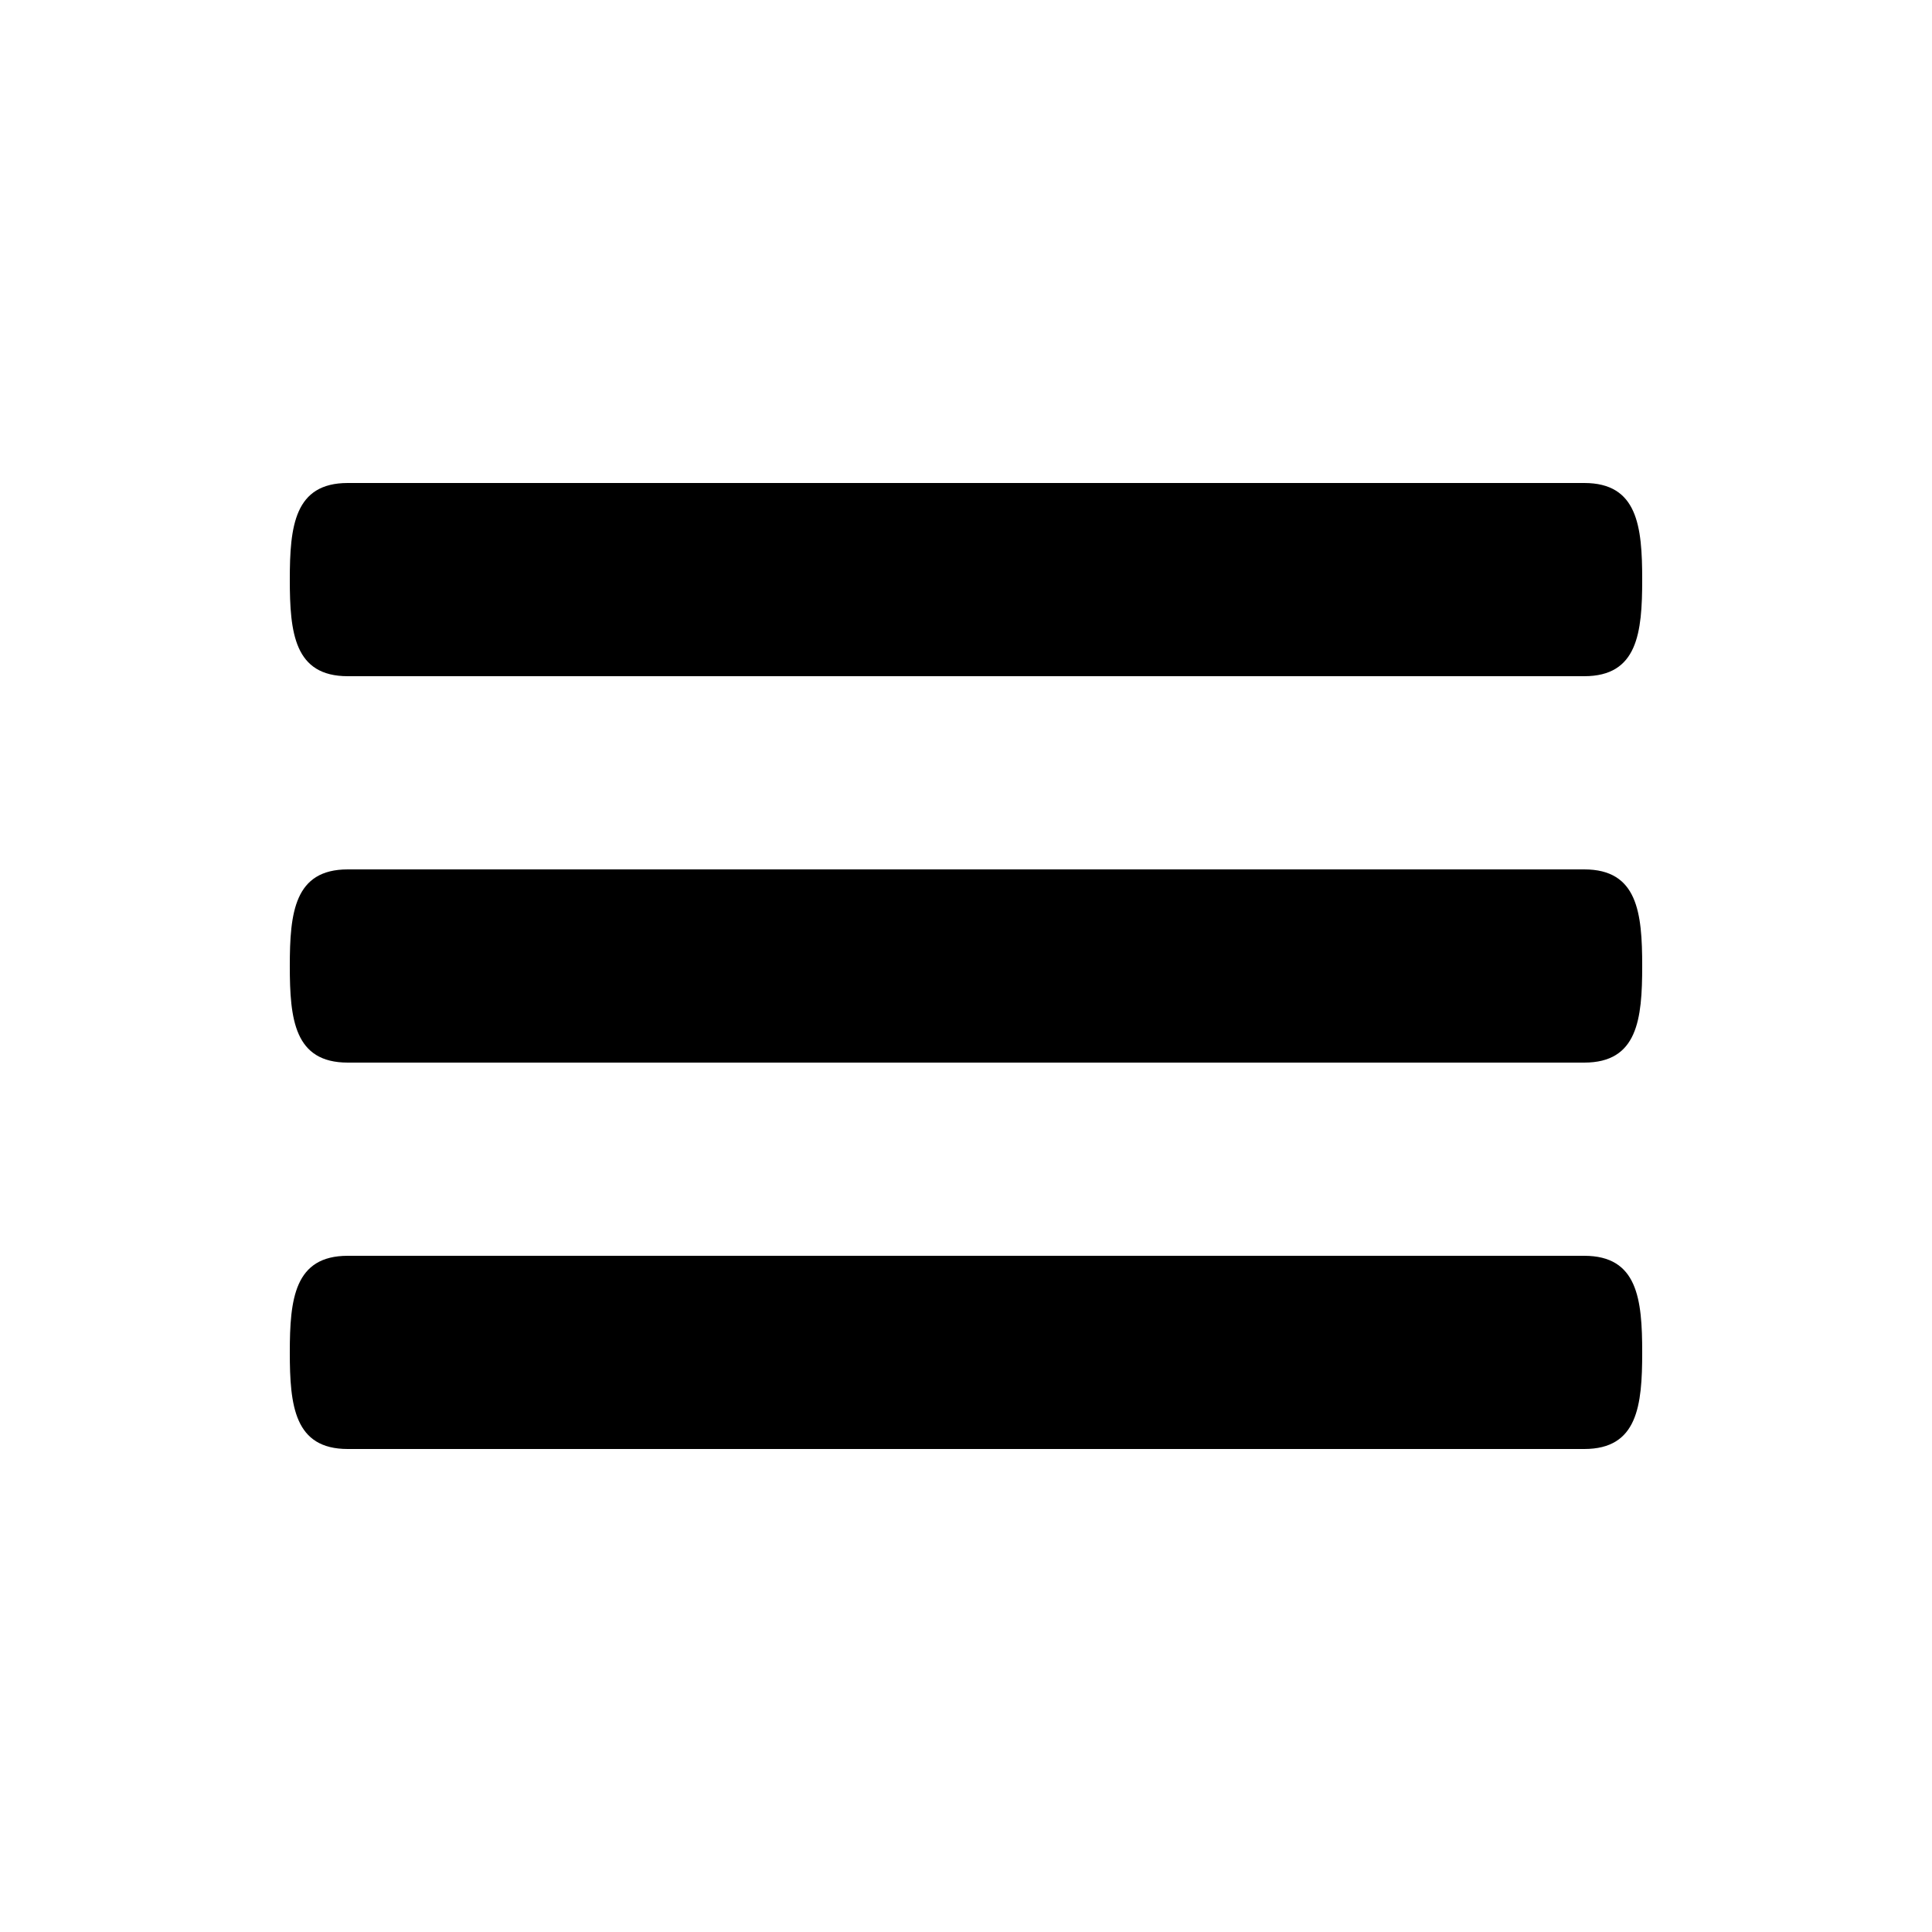
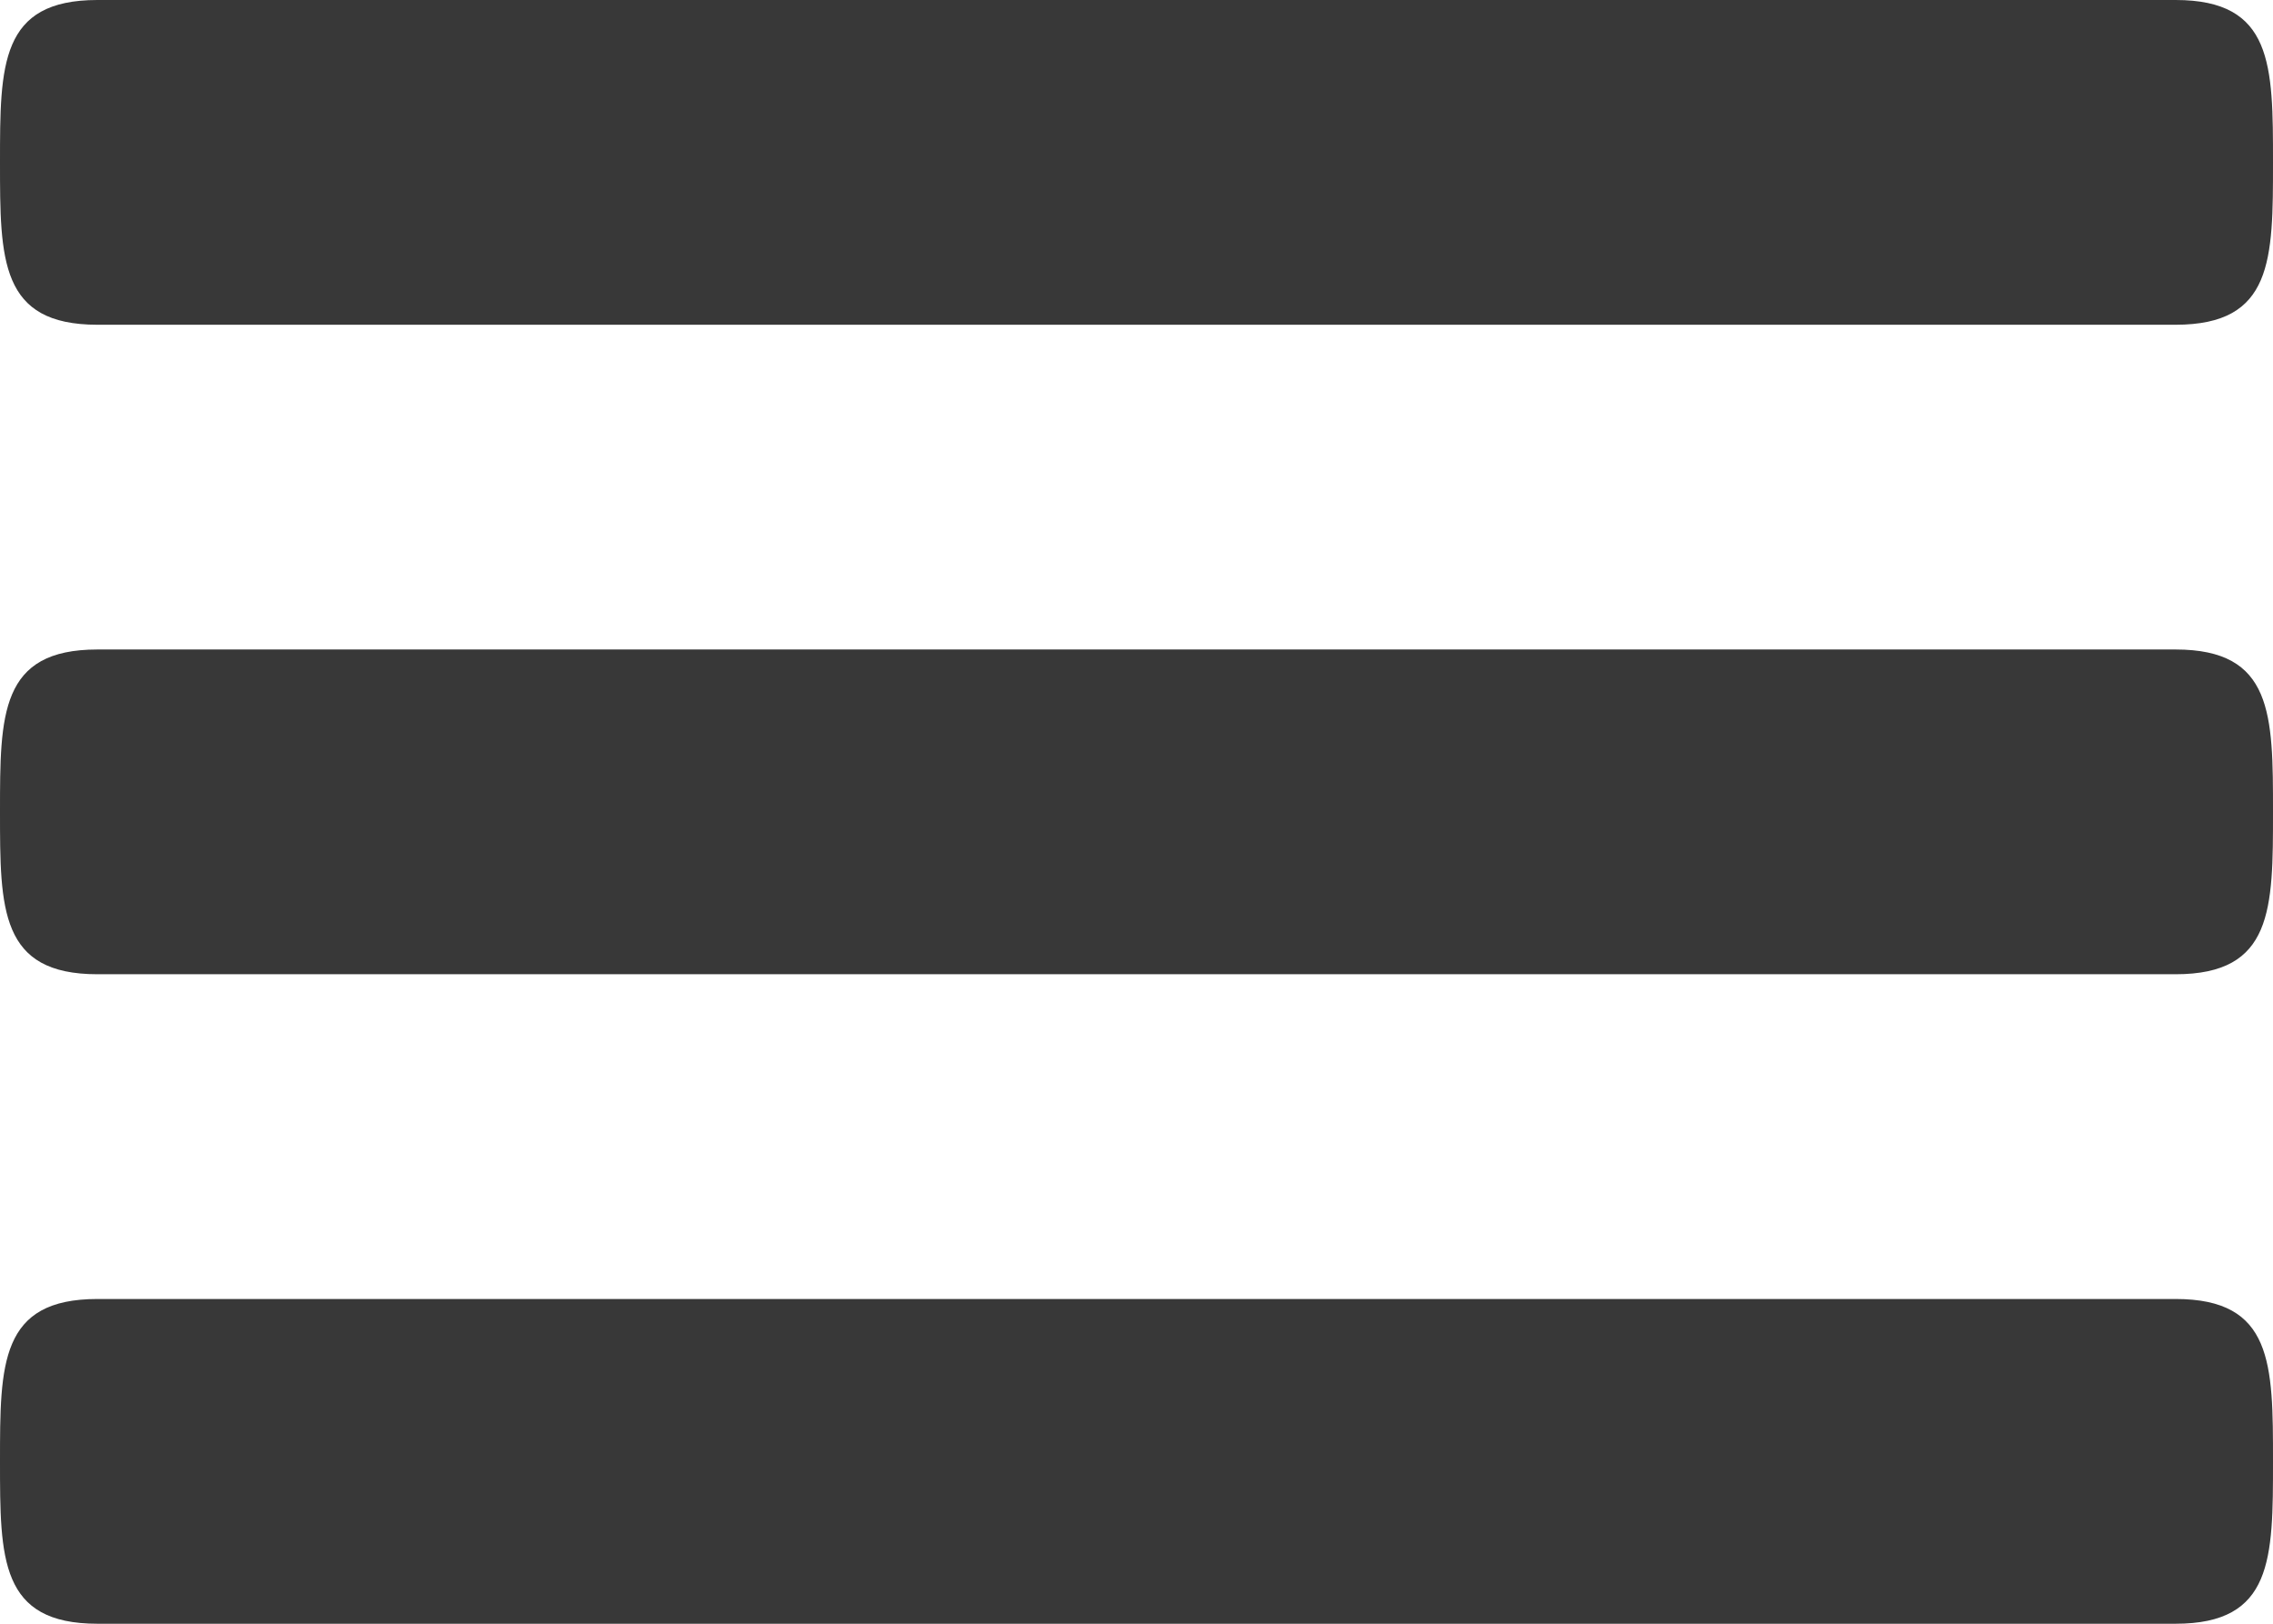
- <svg xmlns="http://www.w3.org/2000/svg" version="1.1" id="Menu" x="0px" y="0px" viewBox="0 0 20 20" enable-background="new 0 0 20 20" xml:space="preserve">
-   <path d="M16.4,9H3.6C3.048,9,3,9.447,3,10c0,0.553,0.048,1,0.6,1H16.4c0.552,0,0.6-0.447,0.6-1C17,9.447,16.952,9,16.4,9z M16.4,13  H3.6C3.048,13,3,13.447,3,14c0,0.553,0.048,1,0.6,1H16.4c0.552,0,0.6-0.447,0.6-1C17,13.447,16.952,13,16.4,13z M3.6,7H16.4  C16.952,7,17,6.553,17,6c0-0.553-0.048-1-0.6-1H3.6C3.048,5,3,5.447,3,6C3,6.553,3.048,7,3.6,7z" />
+ <svg xmlns="http://www.w3.org/2000/svg" version="1.1" id="Menu" x="0px" y="0px" viewBox="0 0 14 10" style="enable-background:new 0 0 14 10;" xml:space="preserve">
+   <style type="text/css">
+ 	.st0{fill:#383838;}
+ </style>
+   <path class="st0" d="M13.4,4H0.6C0,4,0,4.4,0,5c0,0.6,0,1,0.6,1h12.8C14,6,14,5.6,14,5S14,4,13.4,4z M13.4,8H0.6C0,8,0,8.4,0,9  c0,0.6,0,1,0.6,1h12.8C14,10,14,9.6,14,9S14,8,13.4,8z M0.6,2h12.8C14,2,14,1.6,14,1s0-1-0.6-1H0.6C0,0,0,0.4,0,1S0,2,0.6,2z" />
</svg>
